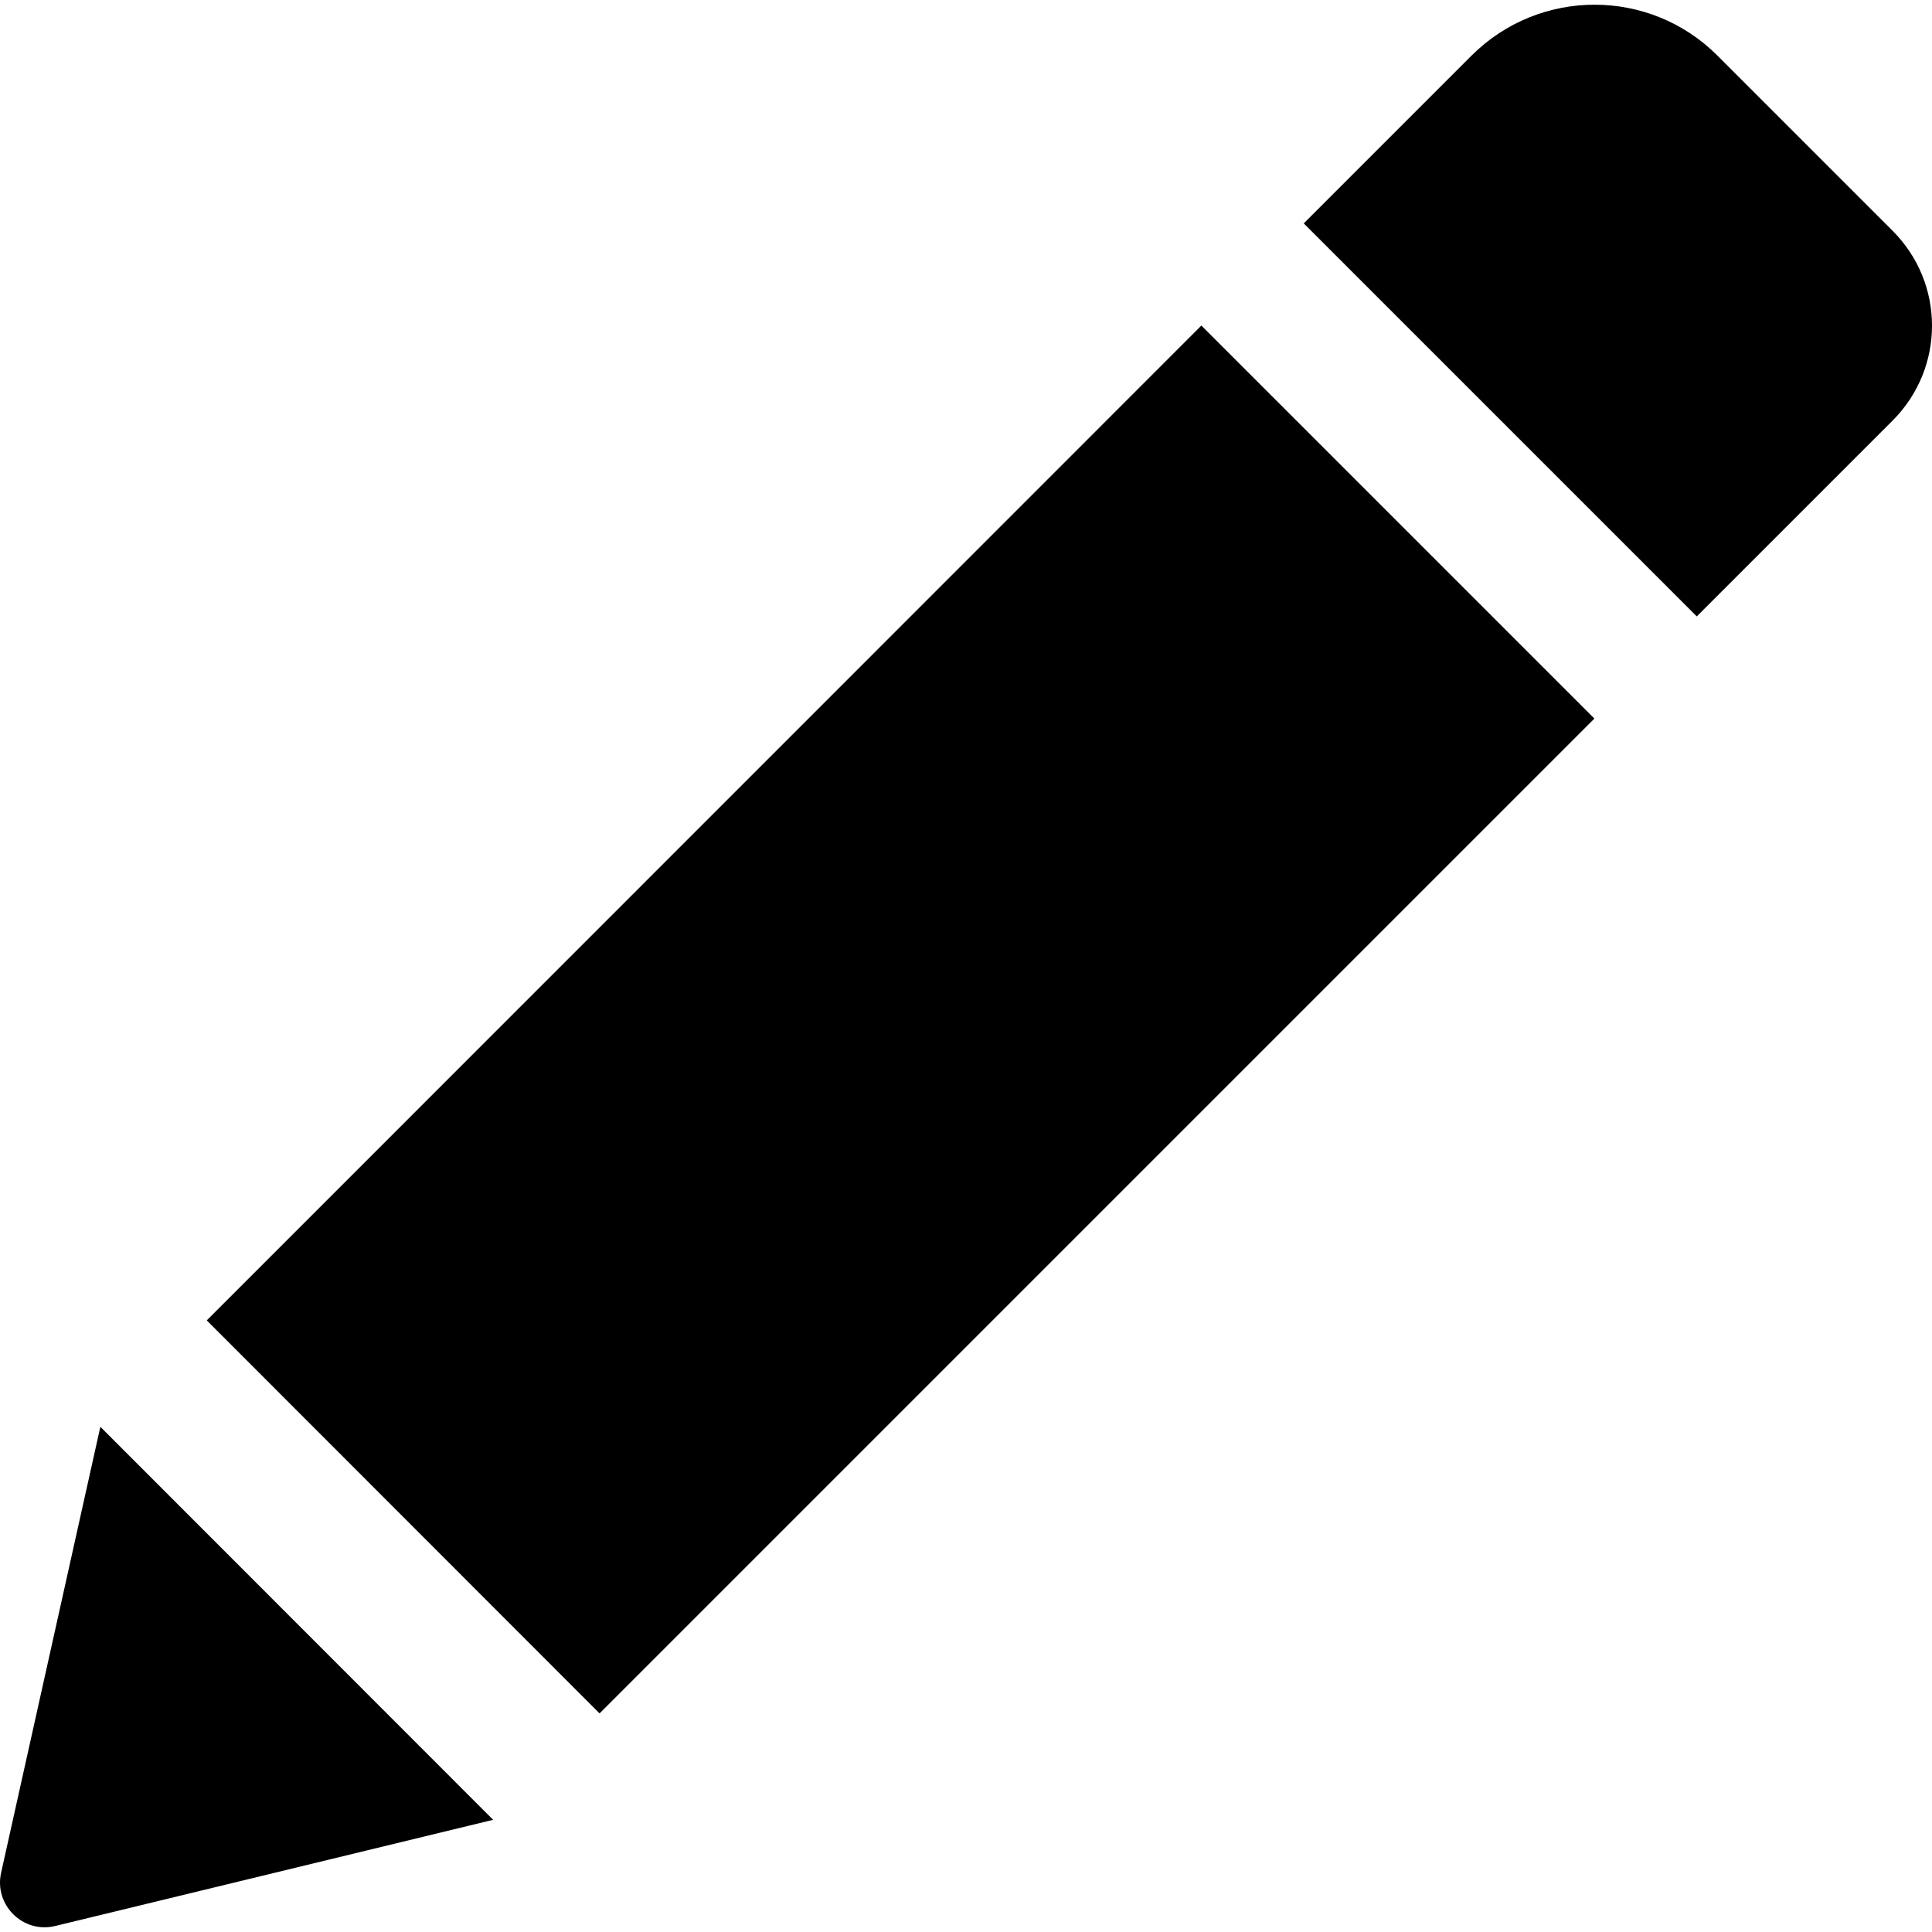
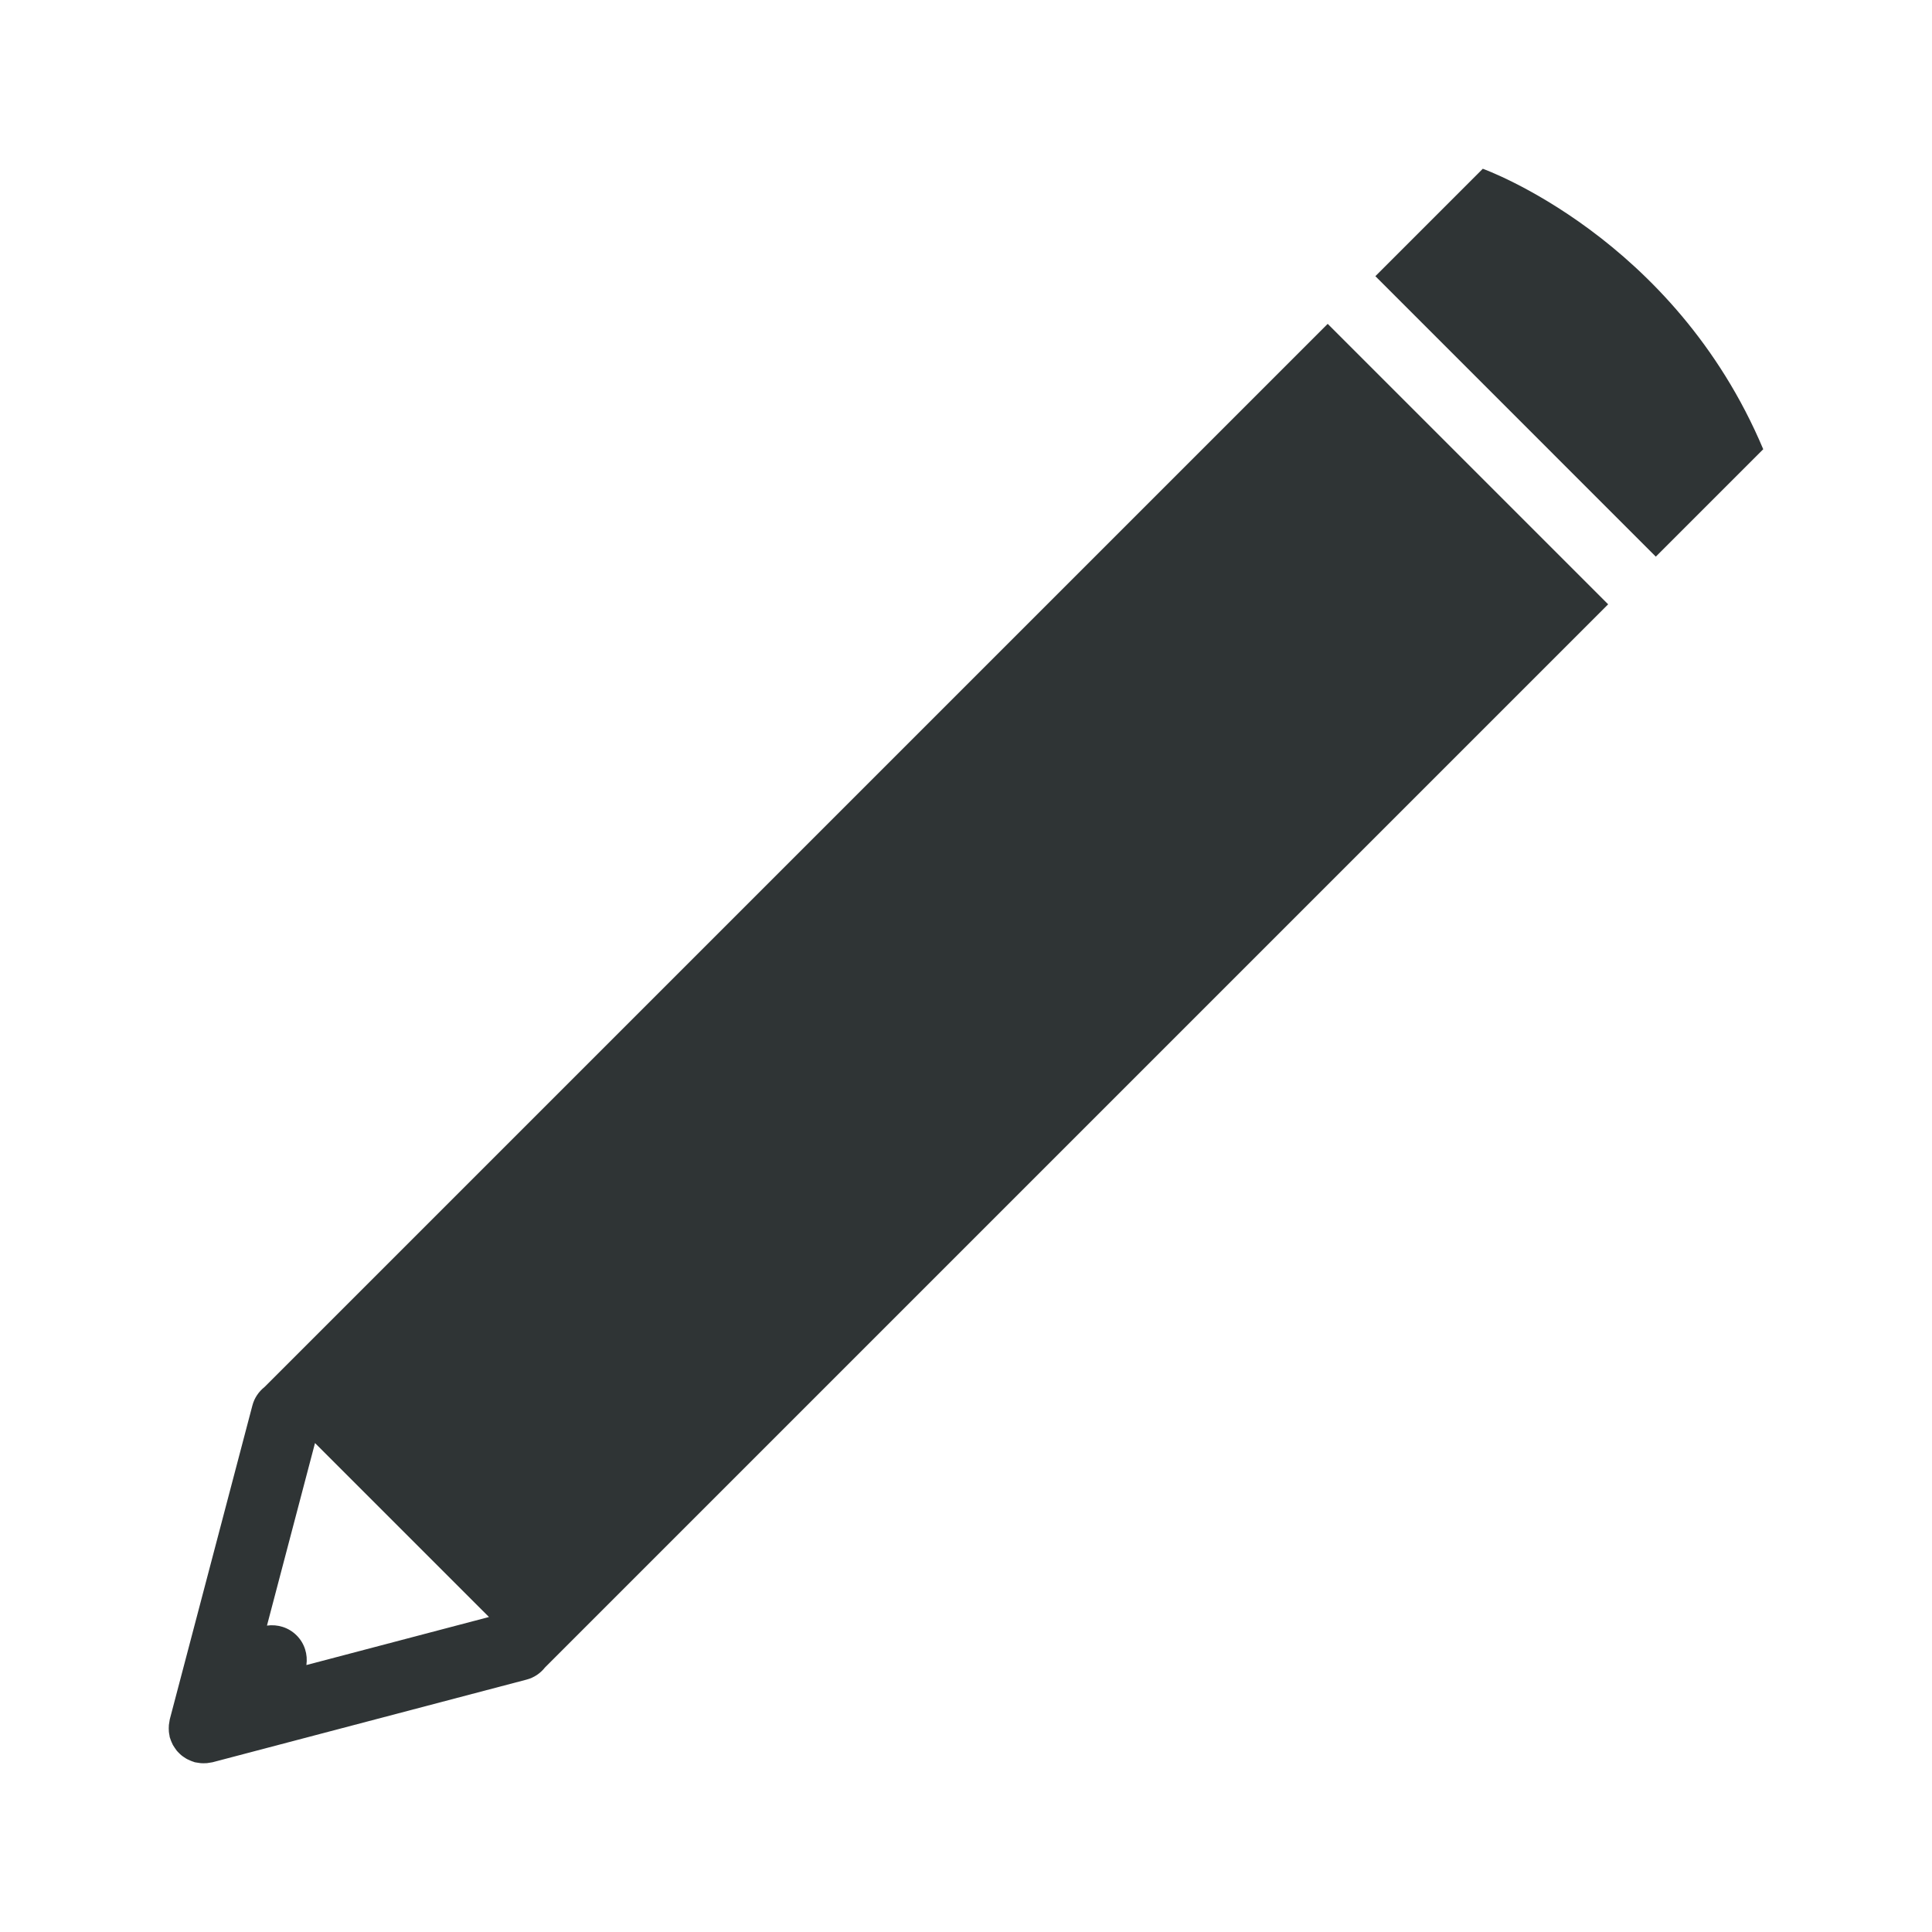
- <svg xmlns="http://www.w3.org/2000/svg" version="1.1" id="Capa_1" x="0px" y="0px" width="528.899px" height="528.899px" viewBox="0 0 528.899 528.899" style="enable-background:new 0 0 528.899 528.899;" xml:space="preserve">
+ <svg xmlns="http://www.w3.org/2000/svg" height="128px" id="Layer_1" style="enable-background:new 0 0 128 128;" version="1.1" viewBox="0 0 128 128" width="128px" xml:space="preserve">
  <g>
-     <path d="M328.883,89.125l107.59,107.589l-272.34,272.34L56.604,361.465L328.883,89.125z M518.113,63.177l-47.981-47.981   c-18.543-18.543-48.653-18.543-67.259,0l-45.961,45.961l107.59,107.59l53.611-53.611   C532.495,100.753,532.495,77.559,518.113,63.177z M0.3,512.69c-1.958,8.812,5.998,16.708,14.811,14.565l119.891-29.069   L27.473,390.597L0.3,512.69z" />
+     <path d="M36.108,110.473l70.436-70.436L87.963,21.457L17.526,91.893c-0.378,0.302-0.671,0.716-0.803,1.22   l-5.476,20.803c-0.01,0.04-0.01,0.082-0.019,0.121c-0.018,0.082-0.029,0.162-0.039,0.247c-0.007,0.075-0.009,0.147-0.009,0.222   c-0.001,0.077,0.001,0.147,0.009,0.225c0.01,0.084,0.021,0.166,0.039,0.246c0.008,0.04,0.008,0.082,0.019,0.121   c0.007,0.029,0.021,0.055,0.031,0.083c0.023,0.078,0.053,0.154,0.086,0.23c0.029,0.067,0.057,0.134,0.09,0.196   c0.037,0.066,0.077,0.127,0.121,0.189c0.041,0.063,0.083,0.126,0.13,0.184c0.047,0.059,0.1,0.109,0.152,0.162   c0.053,0.054,0.105,0.105,0.163,0.152c0.056,0.048,0.119,0.09,0.182,0.131c0.063,0.043,0.124,0.084,0.192,0.12   c0.062,0.033,0.128,0.062,0.195,0.09c0.076,0.033,0.151,0.063,0.23,0.087c0.028,0.009,0.054,0.023,0.083,0.031   c0.04,0.01,0.081,0.01,0.121,0.02c0.081,0.017,0.162,0.028,0.246,0.037c0.077,0.009,0.148,0.011,0.224,0.01   c0.075,0,0.147-0.001,0.223-0.008c0.084-0.011,0.166-0.022,0.247-0.039c0.04-0.01,0.082-0.01,0.121-0.02l20.804-5.475   C35.393,111.146,35.808,110.853,36.108,110.473z M19.651,108.349c-0.535-0.535-1.267-0.746-1.964-0.649l3.183-12.094l11.526,11.525   L20.3,110.313C20.398,109.616,20.188,108.884,19.651,108.349z" style="fill:#2F3435;" />
+     <path d="M109.702,36.879l-18.58-18.581l7.117-7.117c0,0,12.656,4.514,18.58,18.582L109.702,36.879z" style="fill:#2F3435;" />
  </g>
-   <g>
- </g>
-   <g>
- </g>
-   <g>
- </g>
-   <g>
- </g>
-   <g>
- </g>
-   <g>
- </g>
-   <g>
- </g>
-   <g>
- </g>
-   <g>
- </g>
-   <g>
- </g>
-   <g>
- </g>
-   <g>
- </g>
-   <g>
- </g>
-   <g>
- </g>
-   <g>
- </g>
</svg>
